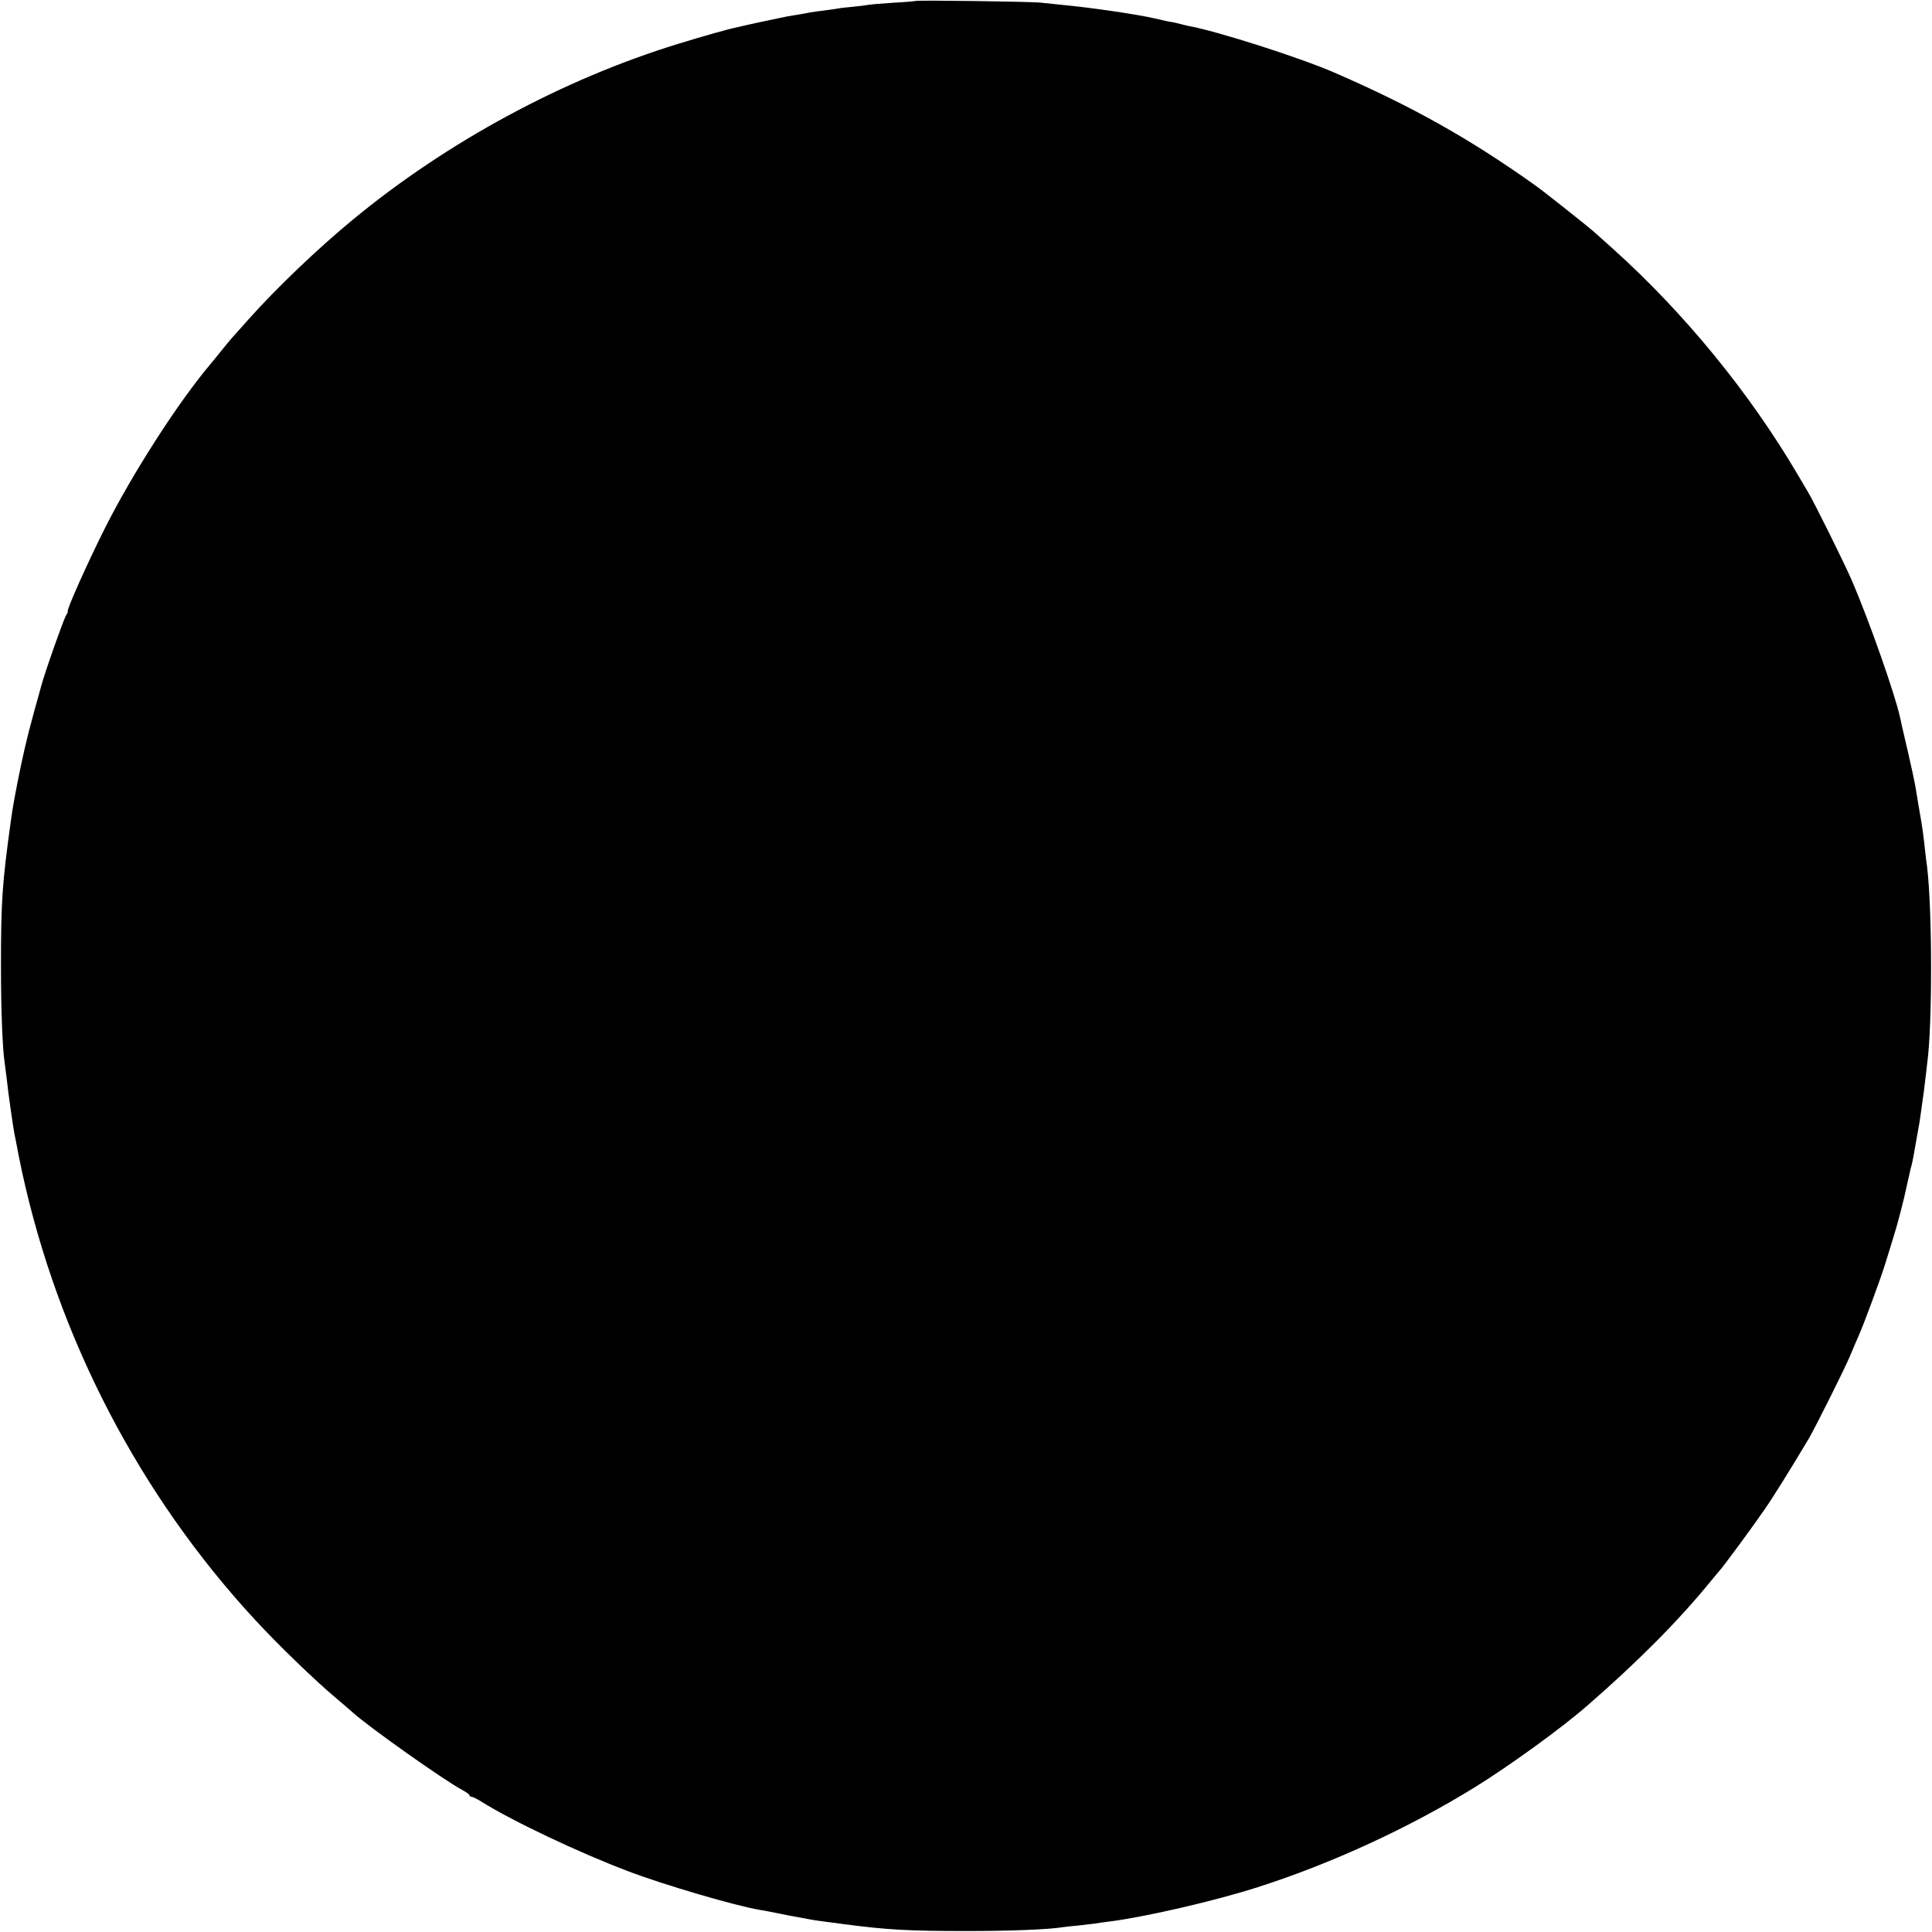
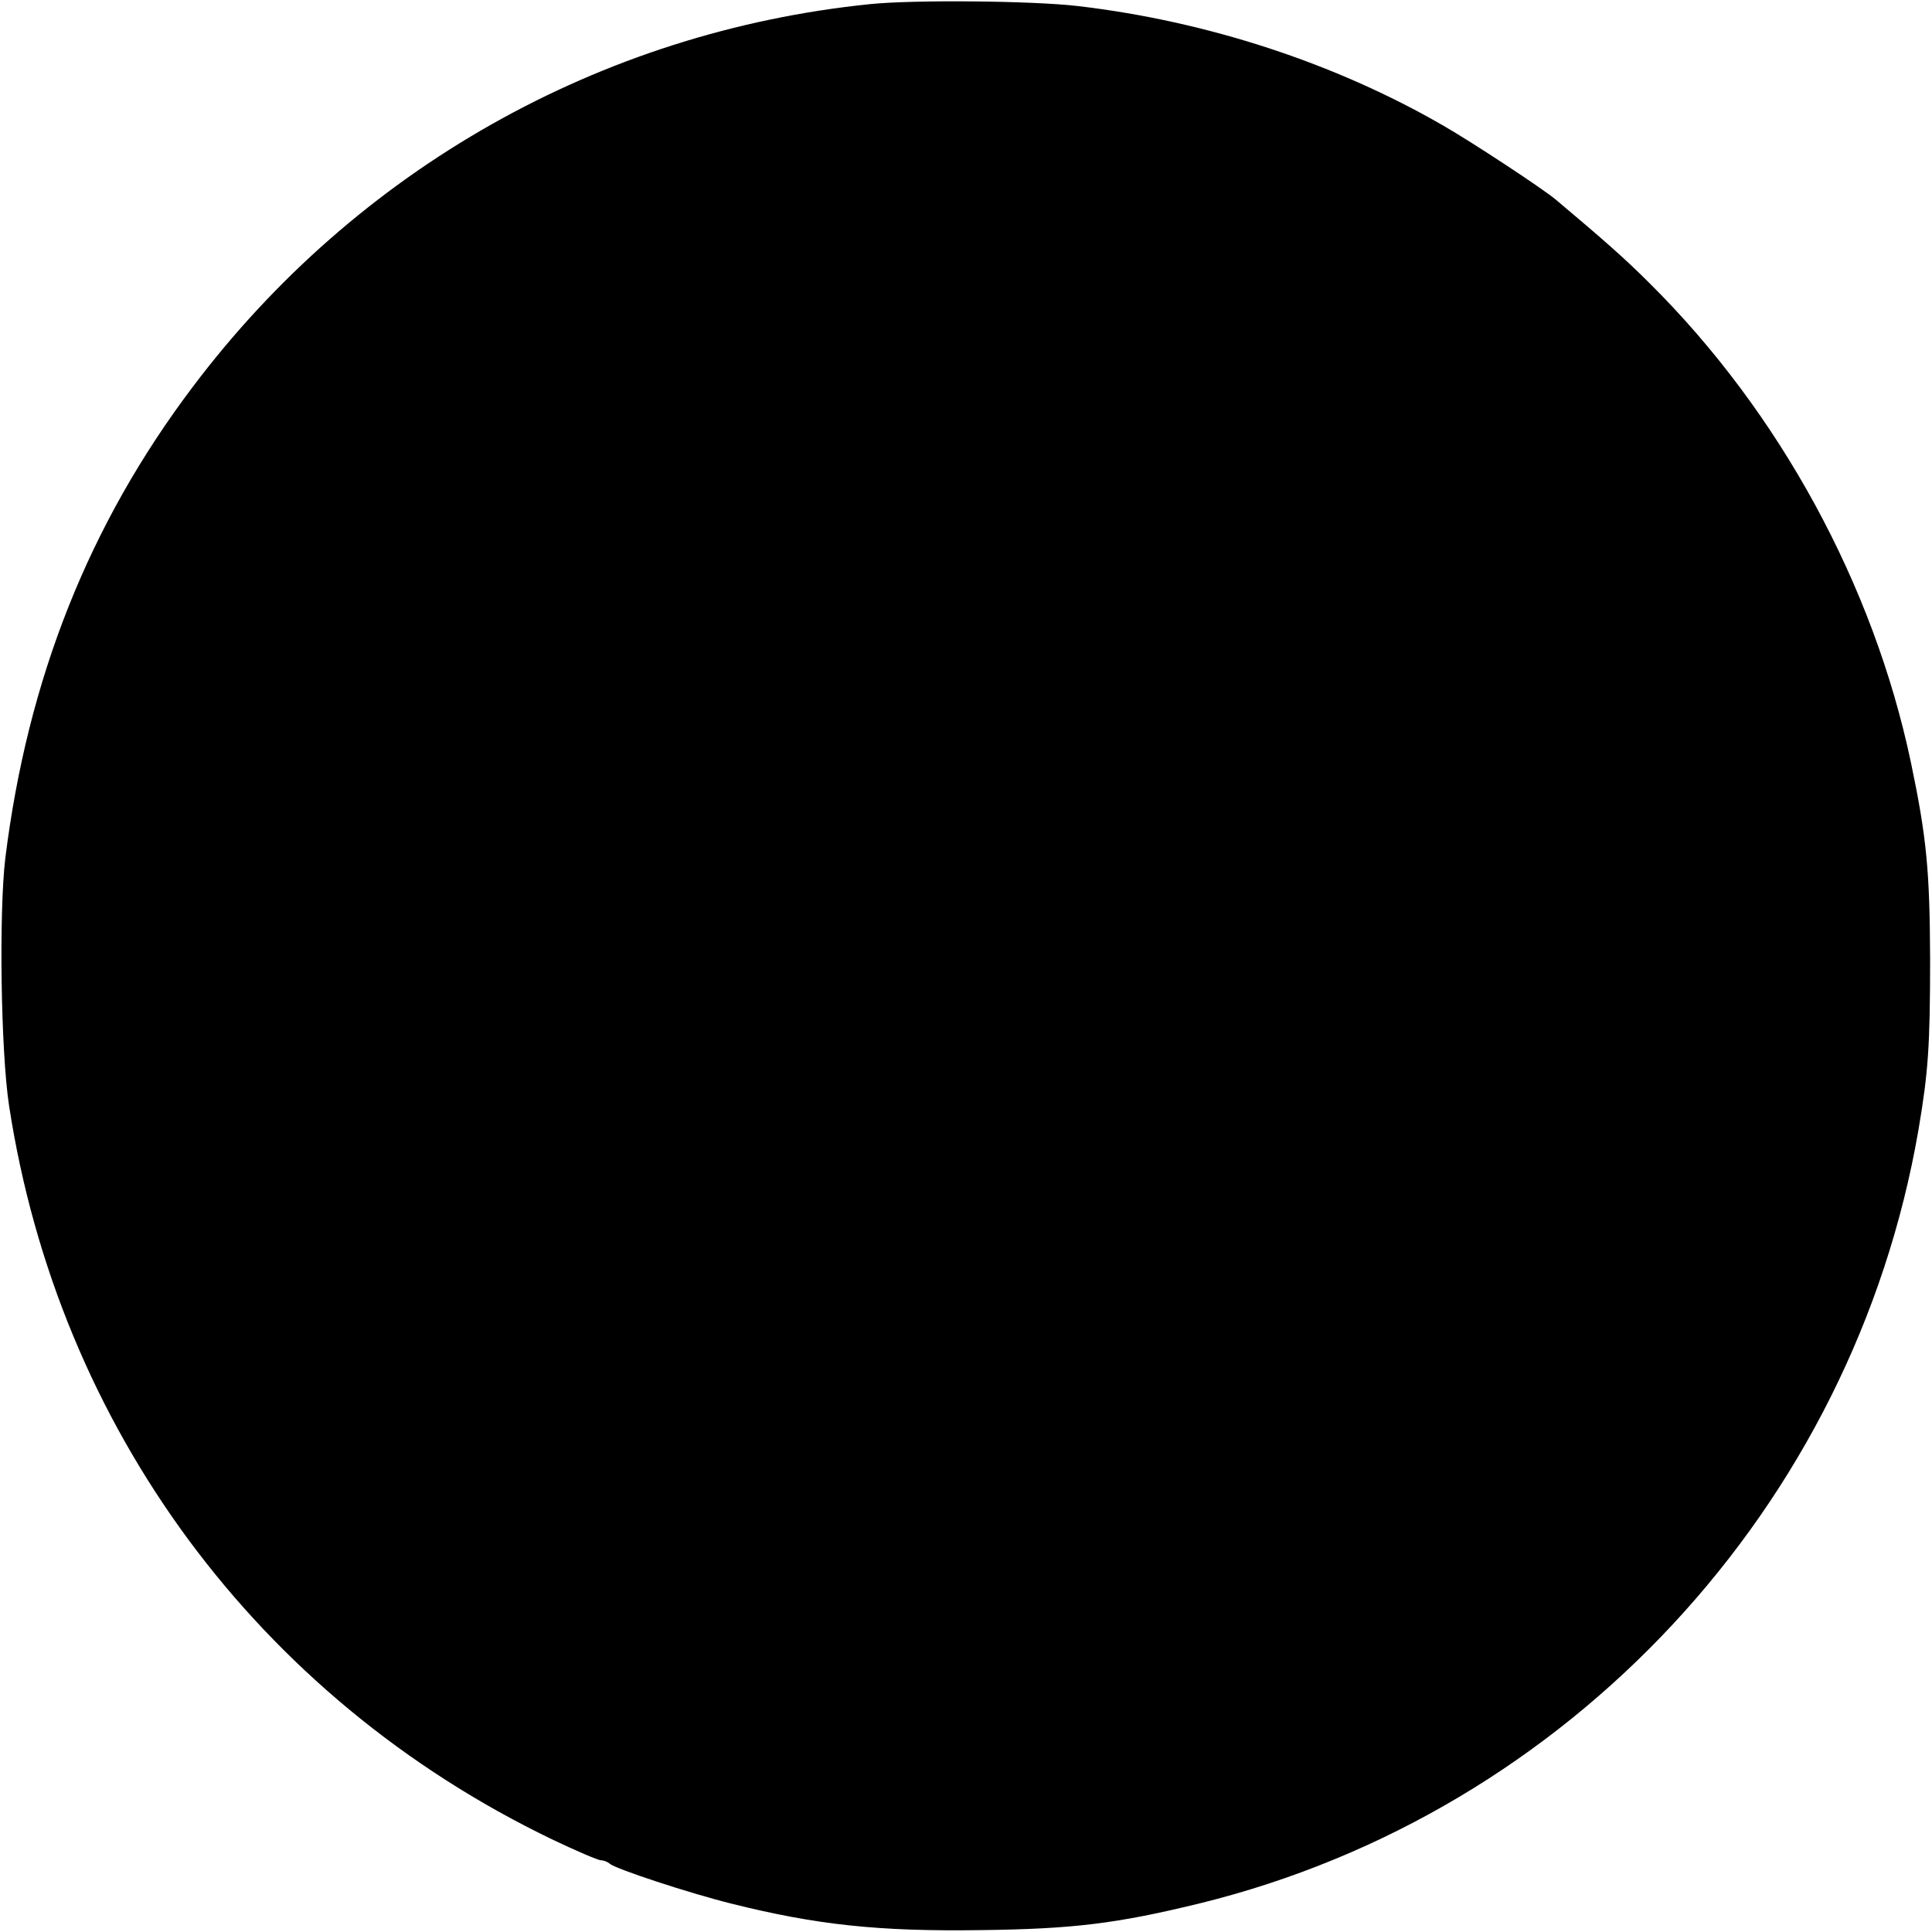
- <svg xmlns="http://www.w3.org/2000/svg" version="1.0" width="1000pt" height="1000pt" viewBox="0 0 1000 1000" preserveAspectRatio="xMidYMid meet">
-   <g transform="translate(0,1000) scale(0.1,-0.1)" fill="#000000" stroke="none">
-     <path d="M4739 9995 c-2 -1 -53 -6 -114 -9 -60 -4 -119 -9 -130 -11 -11 -2 -47 -7 -80 -10 -33 -3 -71 -7 -84 -10 -14 -2 -45 -7 -70 -10 -25 -3 -57 -7 -71 -10 -14 -3 -38 -7 -55 -10 -16 -3 -41 -7 -55 -9 -14 -3 -70 -14 -125 -26 -55 -12 -116 -25 -135 -30 -49 -10 -174 -45 -310 -87 -596 -183 -1196 -507 -1685 -911 -180 -148 -397 -356 -535 -511 -36 -40 -74 -83 -85 -95 -11 -12 -36 -42 -55 -66 -19 -24 -47 -58 -61 -75 -163 -192 -402 -563 -544 -845 -91 -181 -205 -435 -194 -435 1 0 -3 -11 -11 -24 -15 -29 -106 -285 -125 -356 -60 -214 -79 -287 -105 -410 -29 -138 -45 -227 -54 -295 -45 -325 -51 -417 -51 -750 0 -236 8 -426 19 -500 2 -14 7 -52 11 -85 7 -71 33 -249 40 -285 3 -14 7 -36 10 -50 2 -14 15 -79 29 -145 188 -864 608 -1672 1206 -2319 121 -131 306 -310 420 -406 36 -30 74 -63 85 -73 80 -73 475 -353 568 -402 20 -11 37 -23 37 -27 0 -5 5 -8 10 -8 6 0 27 -10 48 -23 160 -101 506 -265 762 -362 186 -71 558 -180 685 -201 11 -1 76 -14 145 -28 69 -13 143 -27 165 -29 22 -3 76 -10 120 -16 227 -30 339 -36 640 -36 228 0 423 8 497 20 13 2 50 6 83 9 33 4 71 8 85 10 14 3 46 7 71 10 188 24 548 107 769 178 382 122 785 308 1125 518 182 113 447 305 580 421 261 227 471 438 635 639 25 30 47 57 50 60 11 9 176 233 232 315 46 66 135 209 231 370 33 57 185 360 212 425 15 36 35 83 45 105 26 58 115 298 139 377 12 38 30 97 41 133 22 69 56 201 71 274 5 23 13 59 18 80 6 20 13 52 16 71 3 19 10 58 15 85 5 28 12 68 16 90 3 22 9 67 14 100 5 33 12 85 15 115 4 30 8 69 10 85 27 196 27 781 0 1015 -3 19 -7 55 -10 80 -9 87 -16 136 -32 225 -8 50 -17 104 -20 120 -3 17 -20 98 -39 180 -20 83 -37 159 -39 170 -25 118 -162 508 -252 715 -38 88 -193 400 -223 450 -5 8 -30 51 -56 95 -247 420 -585 834 -953 1165 -46 41 -89 80 -95 85 -24 23 -264 213 -306 243 -342 244 -642 412 -1045 587 -183 79 -609 215 -755 241 -14 3 -34 8 -45 11 -11 3 -29 7 -40 9 -11 1 -49 9 -85 18 -95 22 -334 57 -485 71 -38 4 -86 9 -105 11 -42 6 -646 14 -651 9z" />
+ <svg xmlns="http://www.w3.org/2000/svg" version="1.0" width="512pt" height="512pt" viewBox="0 0 512 512" preserveAspectRatio="xMidYMid meet">
+   <g transform="translate(0,512) scale(0.1,-0.1)" fill="#000000" stroke="none">
+     <path d="M2305 5109 c-714 -73 -1360 -438 -1794 -1014 -275 -364 -438 -774 -497 -1250 -17 -144 -12 -510 10 -655 131 -854 660 -1569 1438 -1944 65 -31 123 -56 131 -56 7 0 17 -4 23 -9 13 -13 210 -78 323 -106 224 -56 389 -74 661 -70 243 3 359 17 580 71 979 241 1732 1052 1904 2049 26 153 31 222 31 455 -1 232 -9 320 -51 520 -99 470 -348 928 -693 1270 -65 65 -122 115 -248 221 -36 30 -223 153 -298 196 -287 166 -627 277 -969 317 -119 14 -436 17 -551 5z" />
  </g>
</svg>
